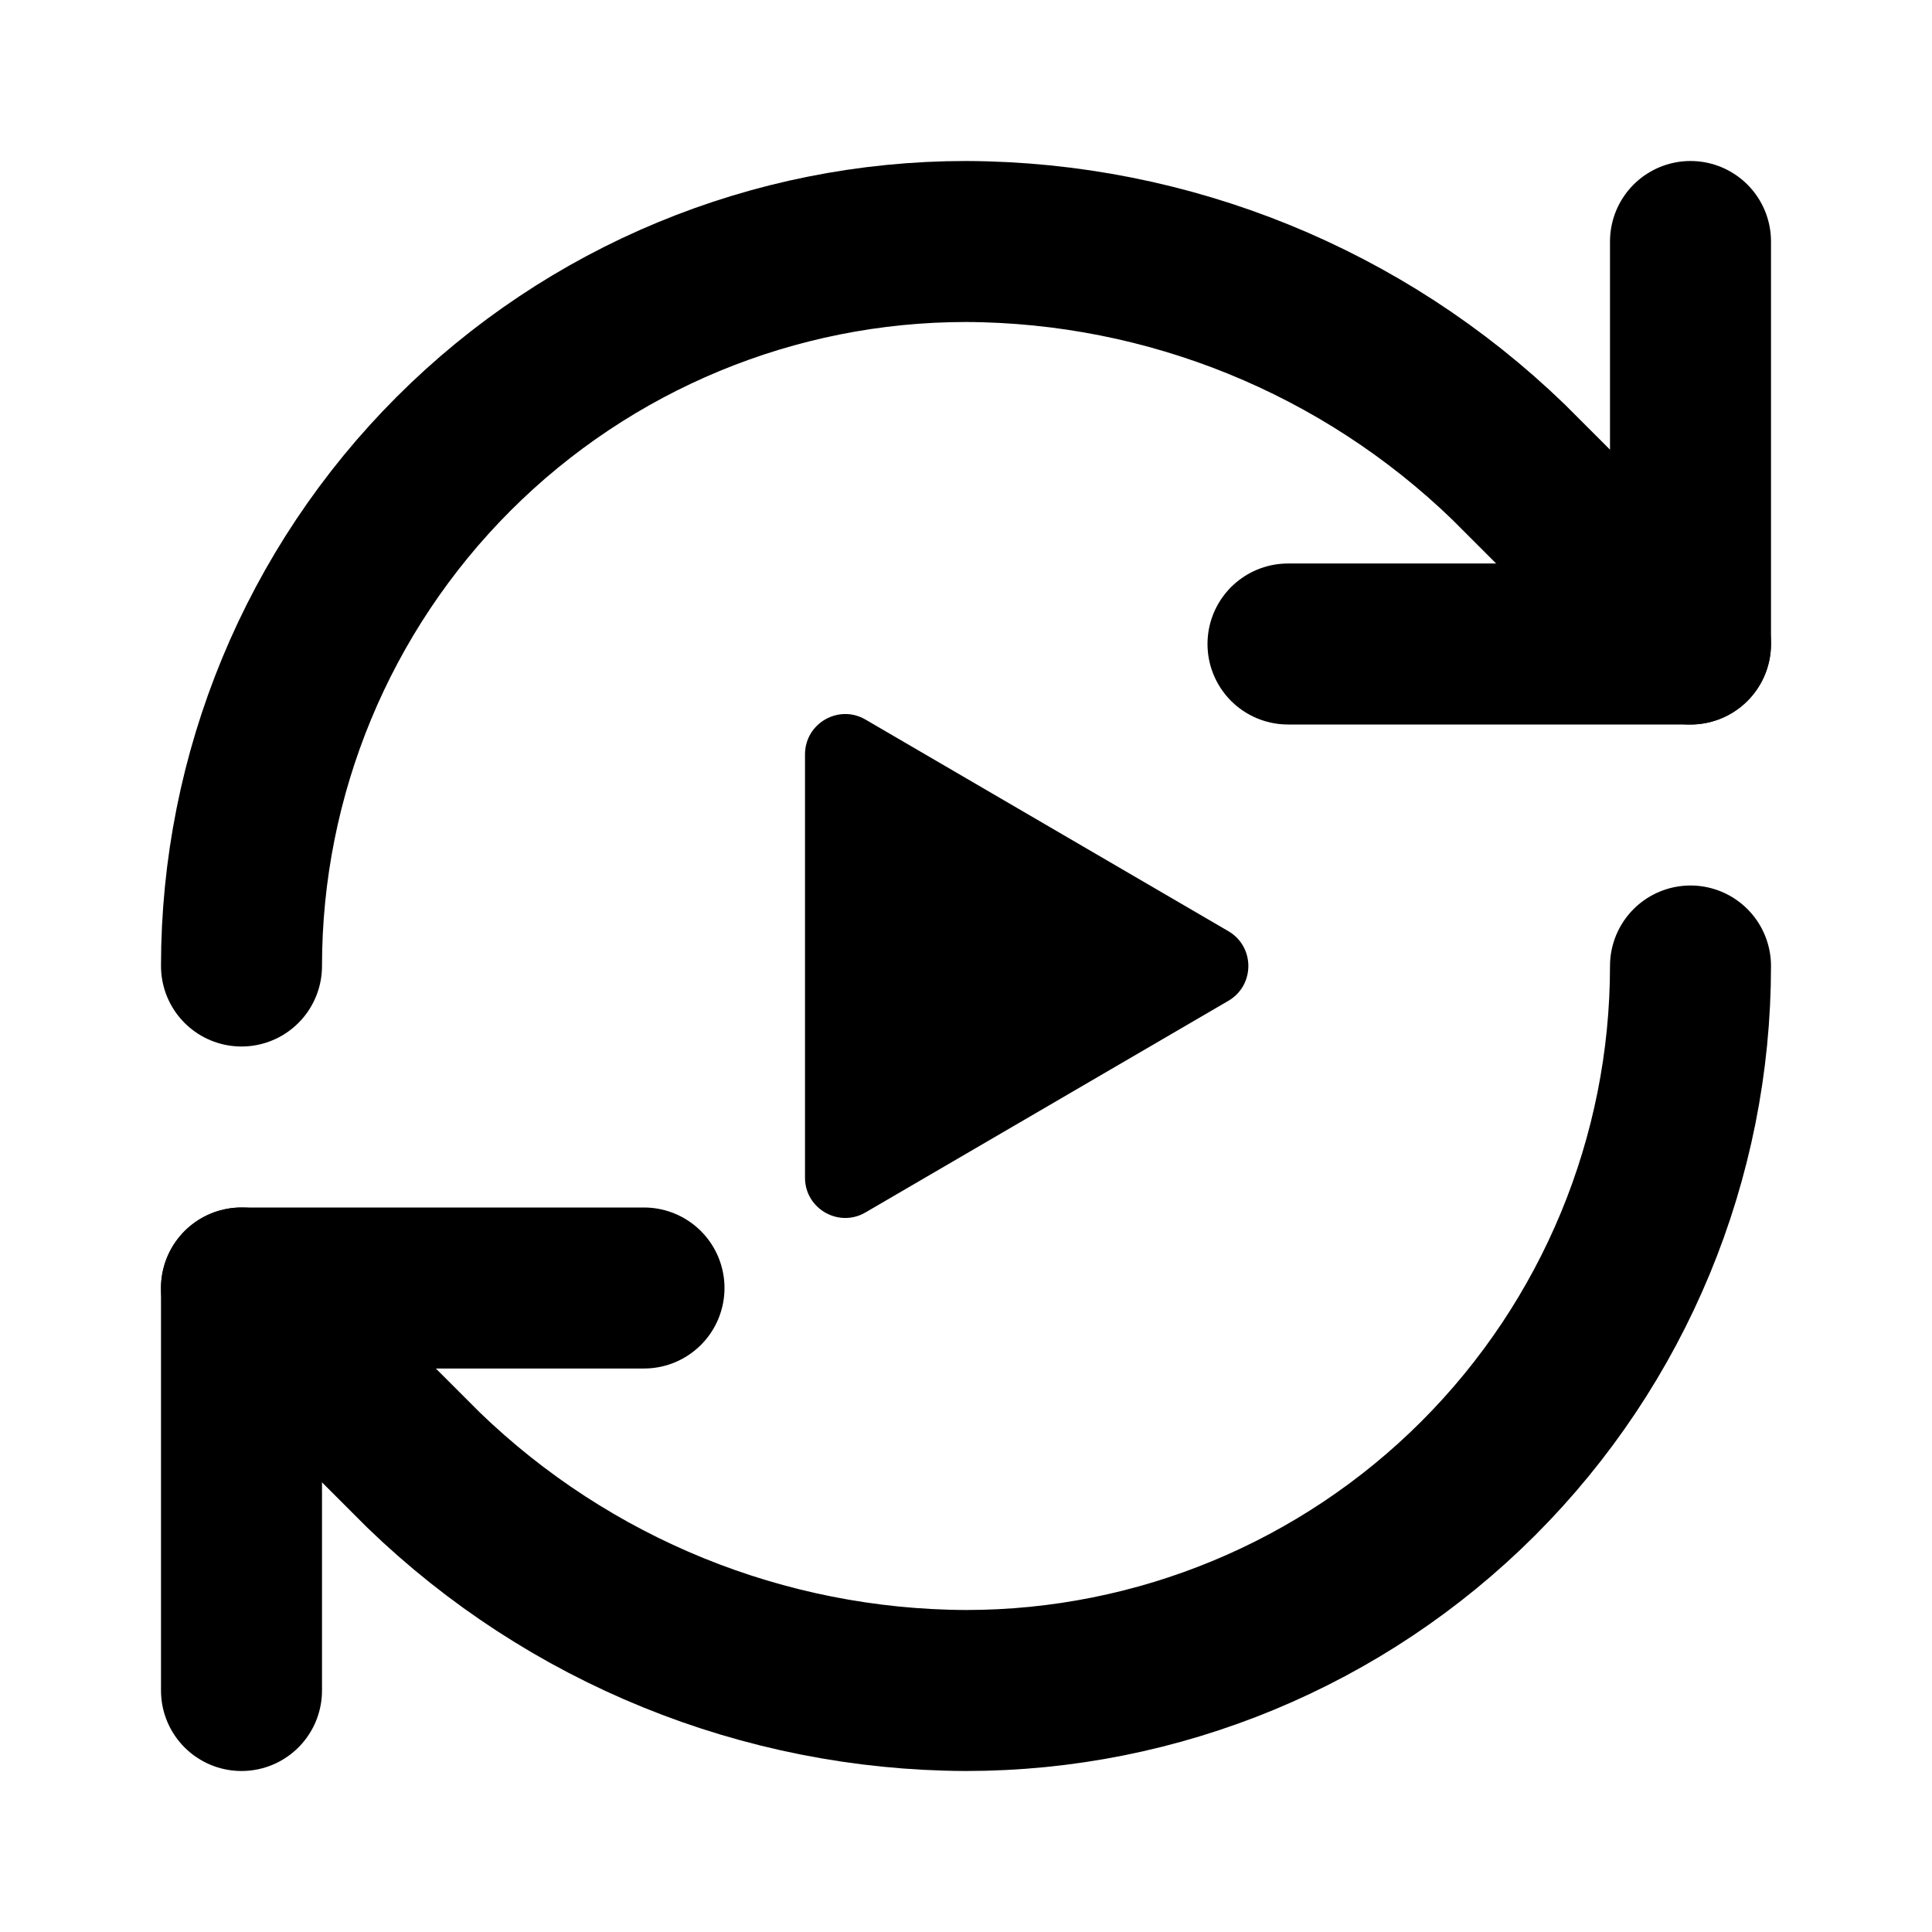
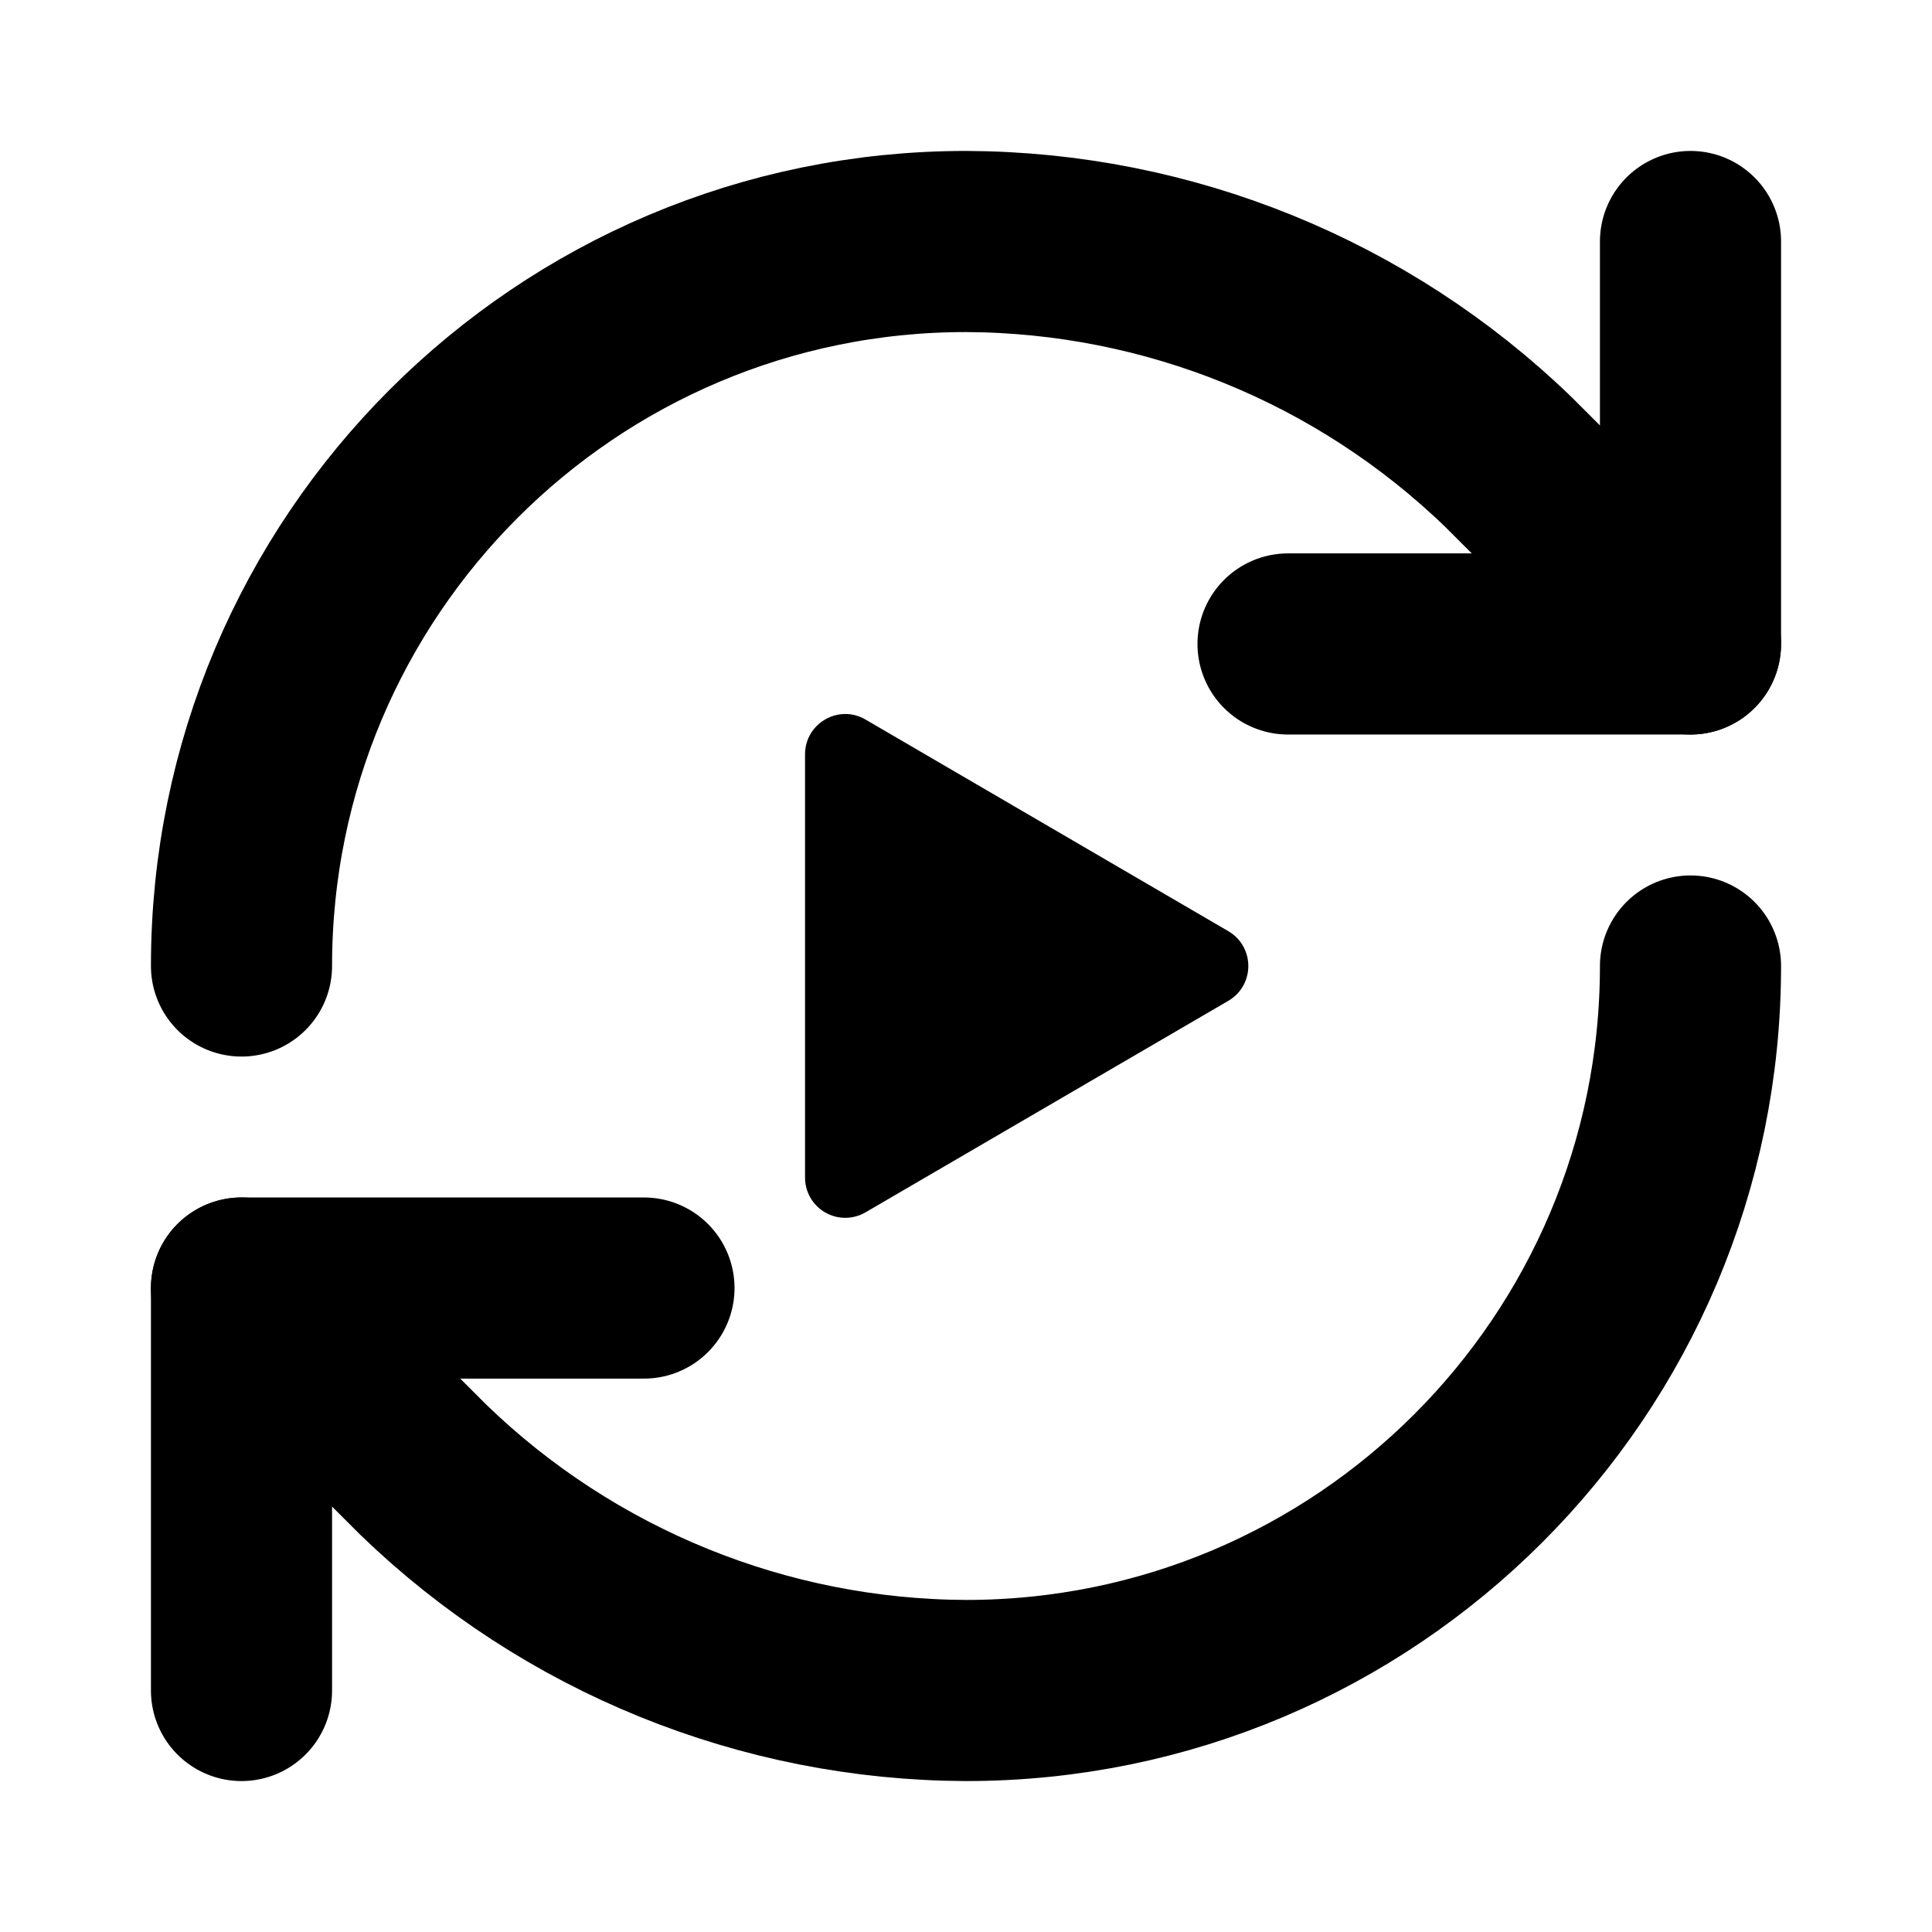
- <svg xmlns="http://www.w3.org/2000/svg" width="24" height="24" viewBox="0 0 24 24" fill="none">
-   <path d="M3 12C3 9.613 3.948 7.324 5.636 5.636C7.324 3.948 9.613 3 12 3C14.516 3.009 16.931 3.991 18.74 5.74L21 8" stroke="black" stroke-width="2" stroke-linecap="round" stroke-linejoin="round" />
-   <path d="M21 3V8H16" stroke="black" stroke-width="2" stroke-linecap="round" stroke-linejoin="round" />
-   <path d="M21 12C21 14.387 20.052 16.676 18.364 18.364C16.676 20.052 14.387 21 12 21C9.484 20.991 7.069 20.009 5.26 18.26L3 16" stroke="black" stroke-width="2" stroke-linecap="round" stroke-linejoin="round" />
-   <path d="M8 16H3V21" stroke="black" stroke-width="2" stroke-linecap="round" stroke-linejoin="round" />
-   <path d="M10 9.371C10 8.985 10.419 8.744 10.752 8.939L15.26 11.568C15.59 11.761 15.59 12.239 15.26 12.432L10.752 15.061C10.419 15.256 10 15.015 10 14.63V9.371Z" fill="black" />
+ <svg xmlns="http://www.w3.org/2000/svg" width="16" height="16" fill="none">
+   <path stroke="#000" stroke-linecap="round" stroke-linejoin="round" stroke-width="1.5" d="M2 8a6 6 0 0 1 6-6 6.5 6.5 0 0 1 4.493 1.827L14 5.333" />
+   <path stroke="#000" stroke-linecap="round" stroke-linejoin="round" stroke-width="1.5" d="M14 2v3.333h-3.333M14 8a6 6 0 0 1-6 6 6.5 6.5 0 0 1-4.493-1.827L2 10.667" />
+   <path stroke="#000" stroke-linecap="round" stroke-linejoin="round" stroke-width="1.5" d="M5.333 10.667H2V14" />
+   <path fill="#000" d="M6.667 6.247c0-.257.279-.418.501-.288l3.005 1.753c.22.129.22.447 0 .576L7.168 10.04a.333.333 0 0 1-.501-.288V6.247Z" />
</svg>
